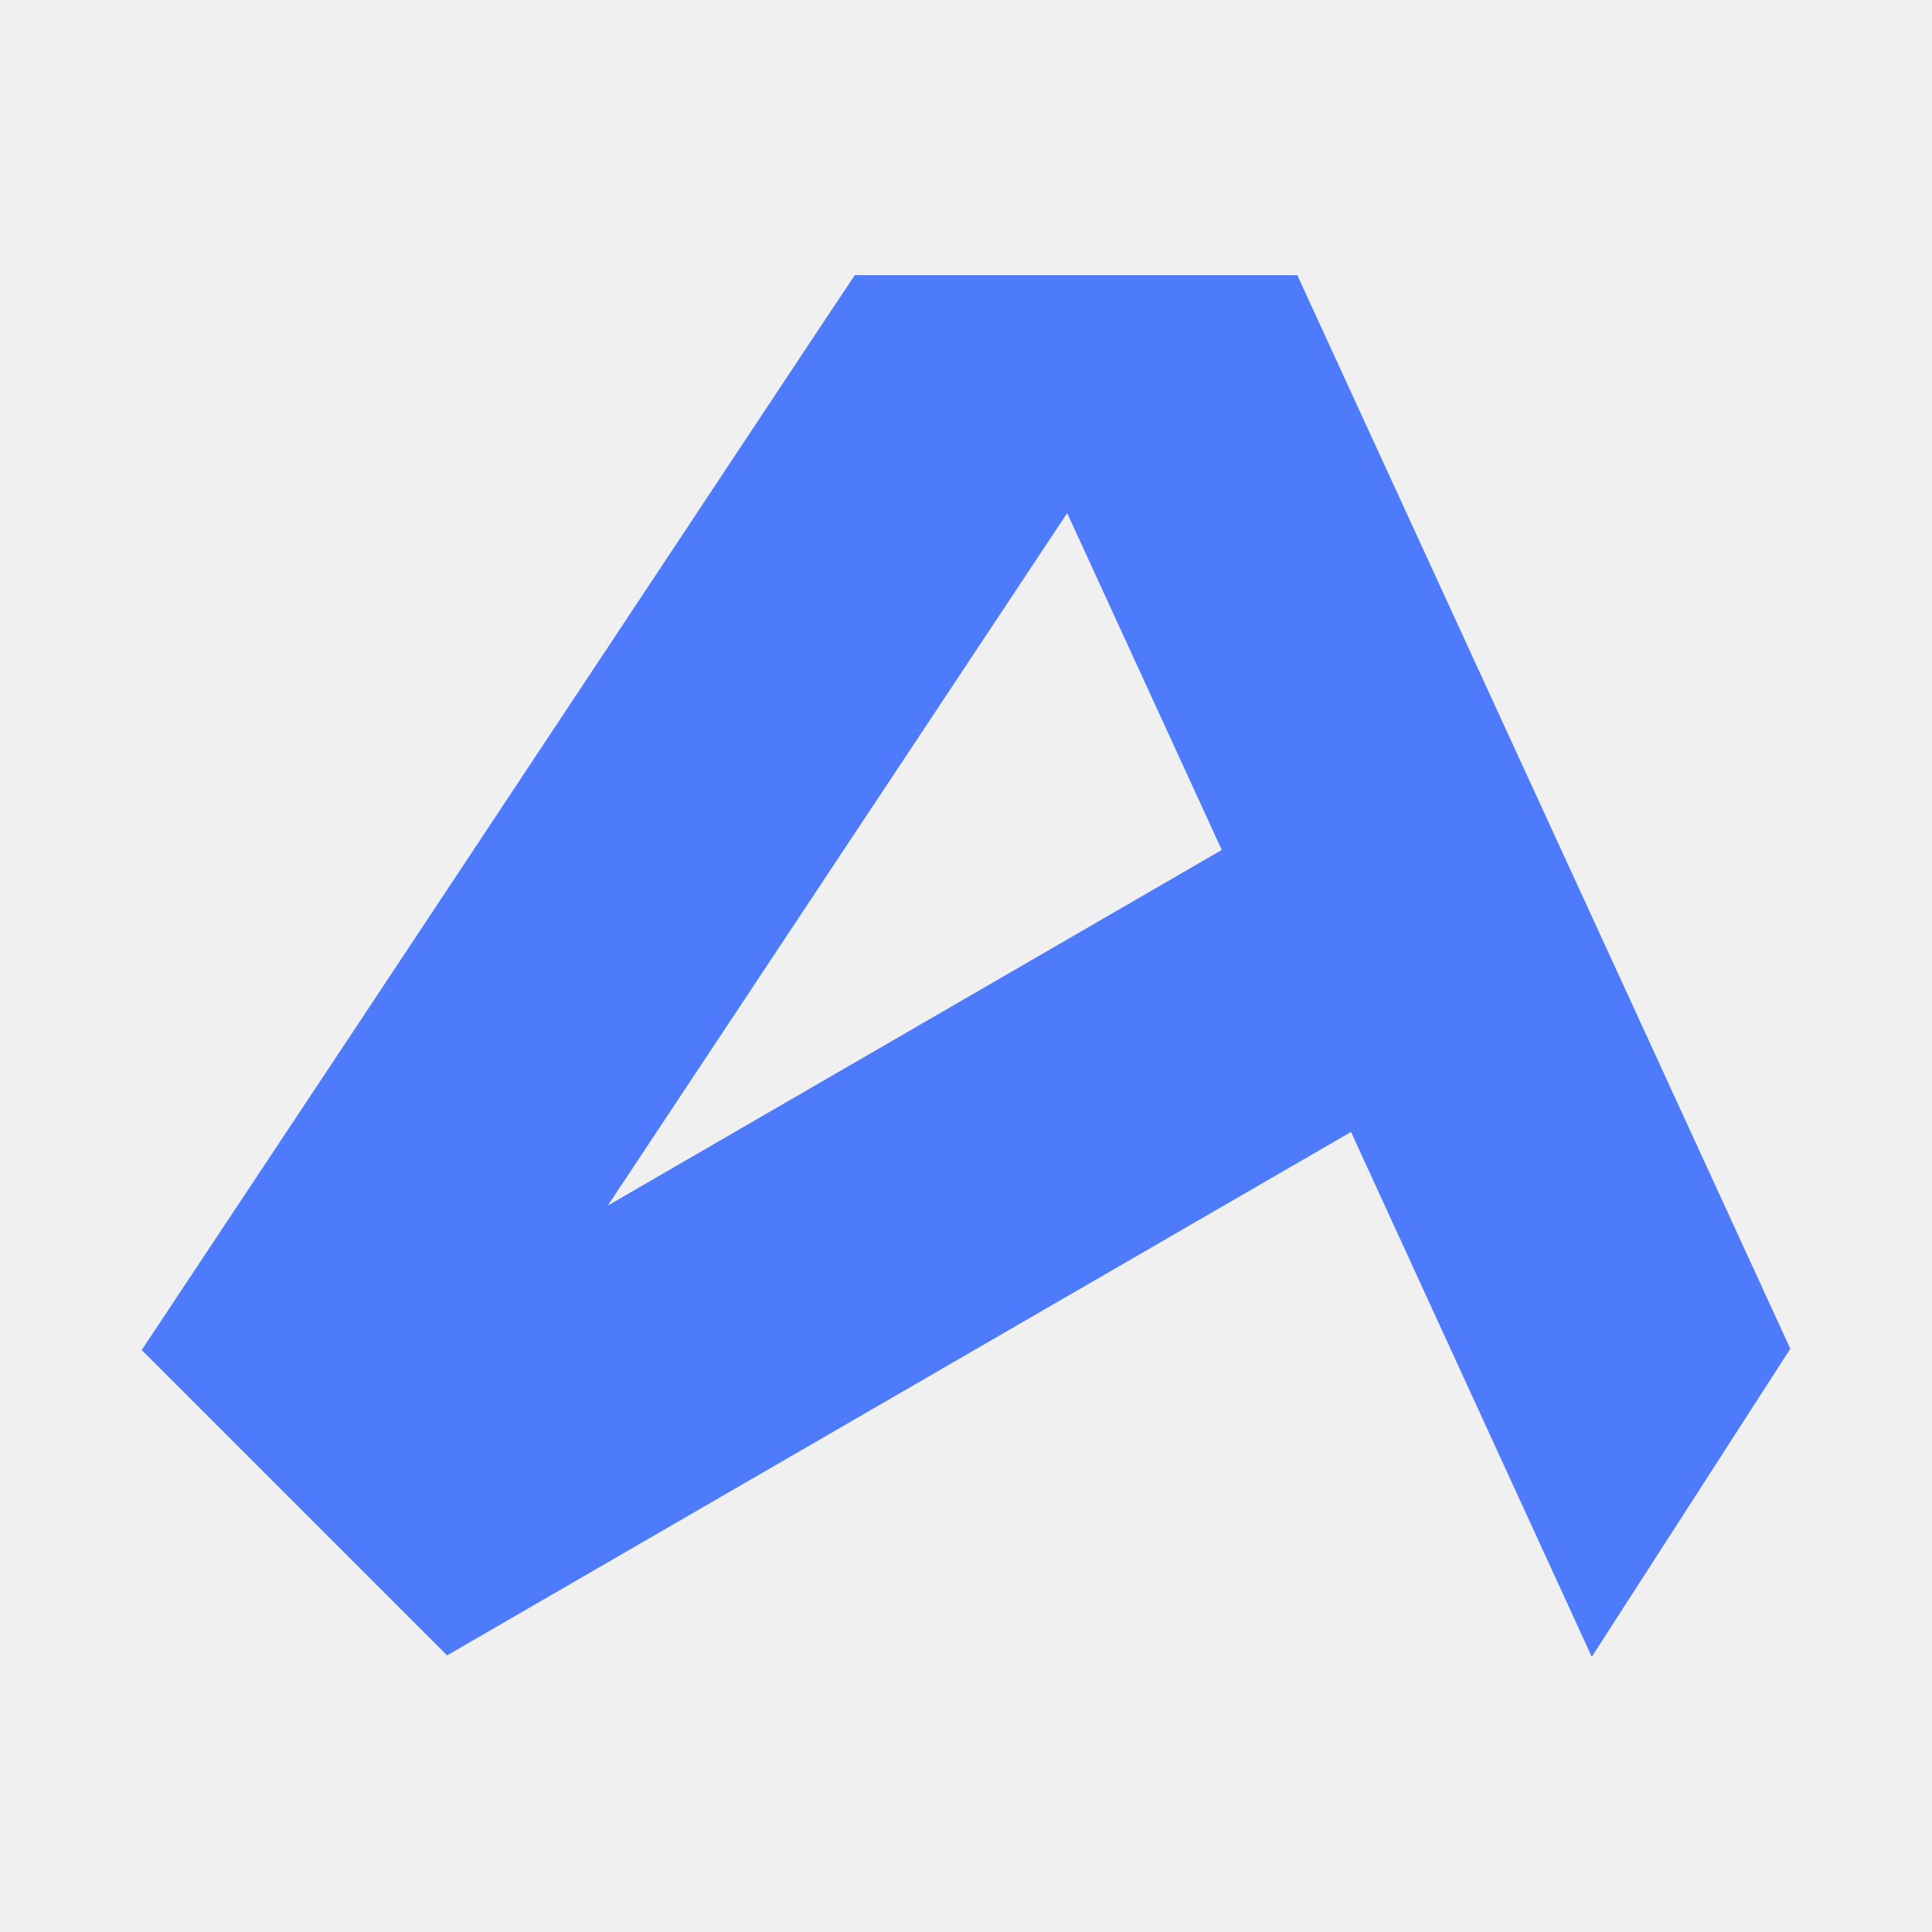
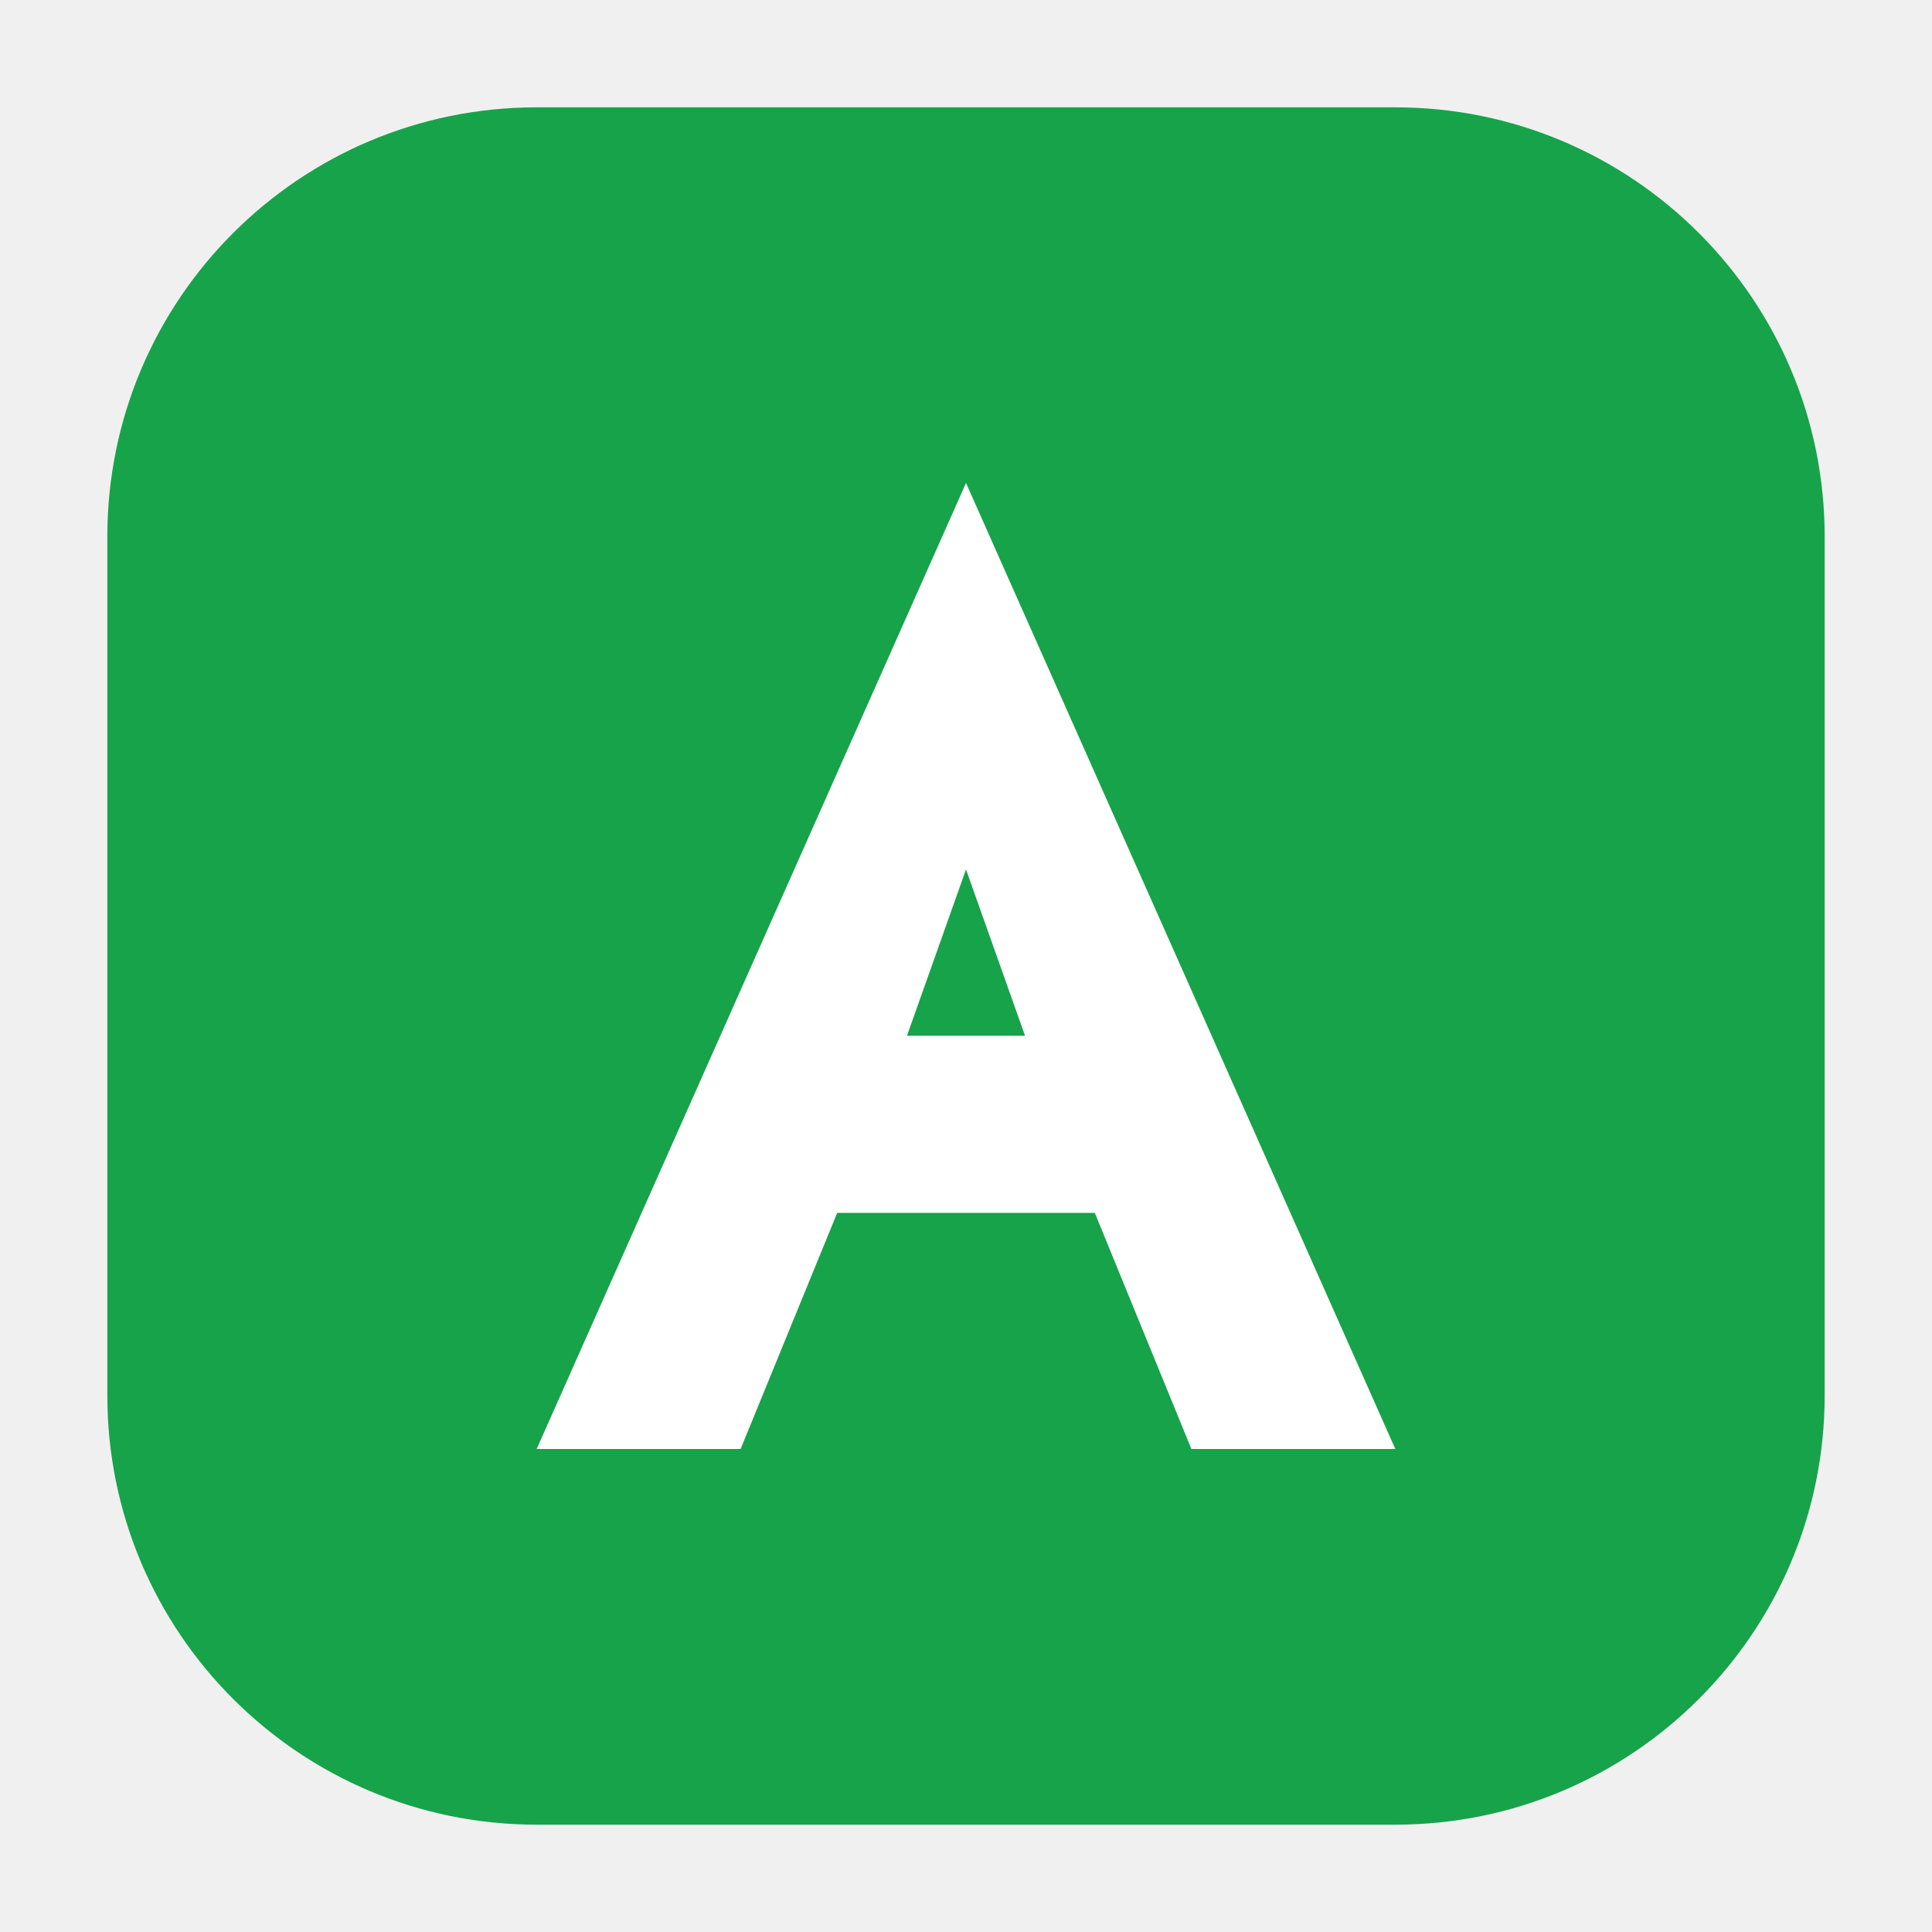
- <svg xmlns="http://www.w3.org/2000/svg" viewBox="-10 -19.42 136.34 136.34" role="img" aria-label="ArtCraft">
-   <path fill="#4e7bfb" d="M104.28,49.49L81.55,0h-31.23l-3.17,4.76L14.75,53.63,0,75.85l21.55,21.55,63.79-36.94,16.99,37.04,14.01-21.74-12.06-26.27ZM32.89,65.66l32.42-48.87,10.91,23.77-43.32,25.09Z" />
+ <svg xmlns="http://www.w3.org/2000/svg" viewBox="0 0 36 36" width="36" height="36">
+   <rect x="2" y="2" width="32" height="32" rx="8" fill="#16A34A" />
+   <path d="M18 9 L26 27 H22.2 L20.4 22.6 H15.6 L13.8 27 H10 Z M16.9 19.3 H19.1 L18 16.2 Z" fill="#FFFFFF" />
</svg>
